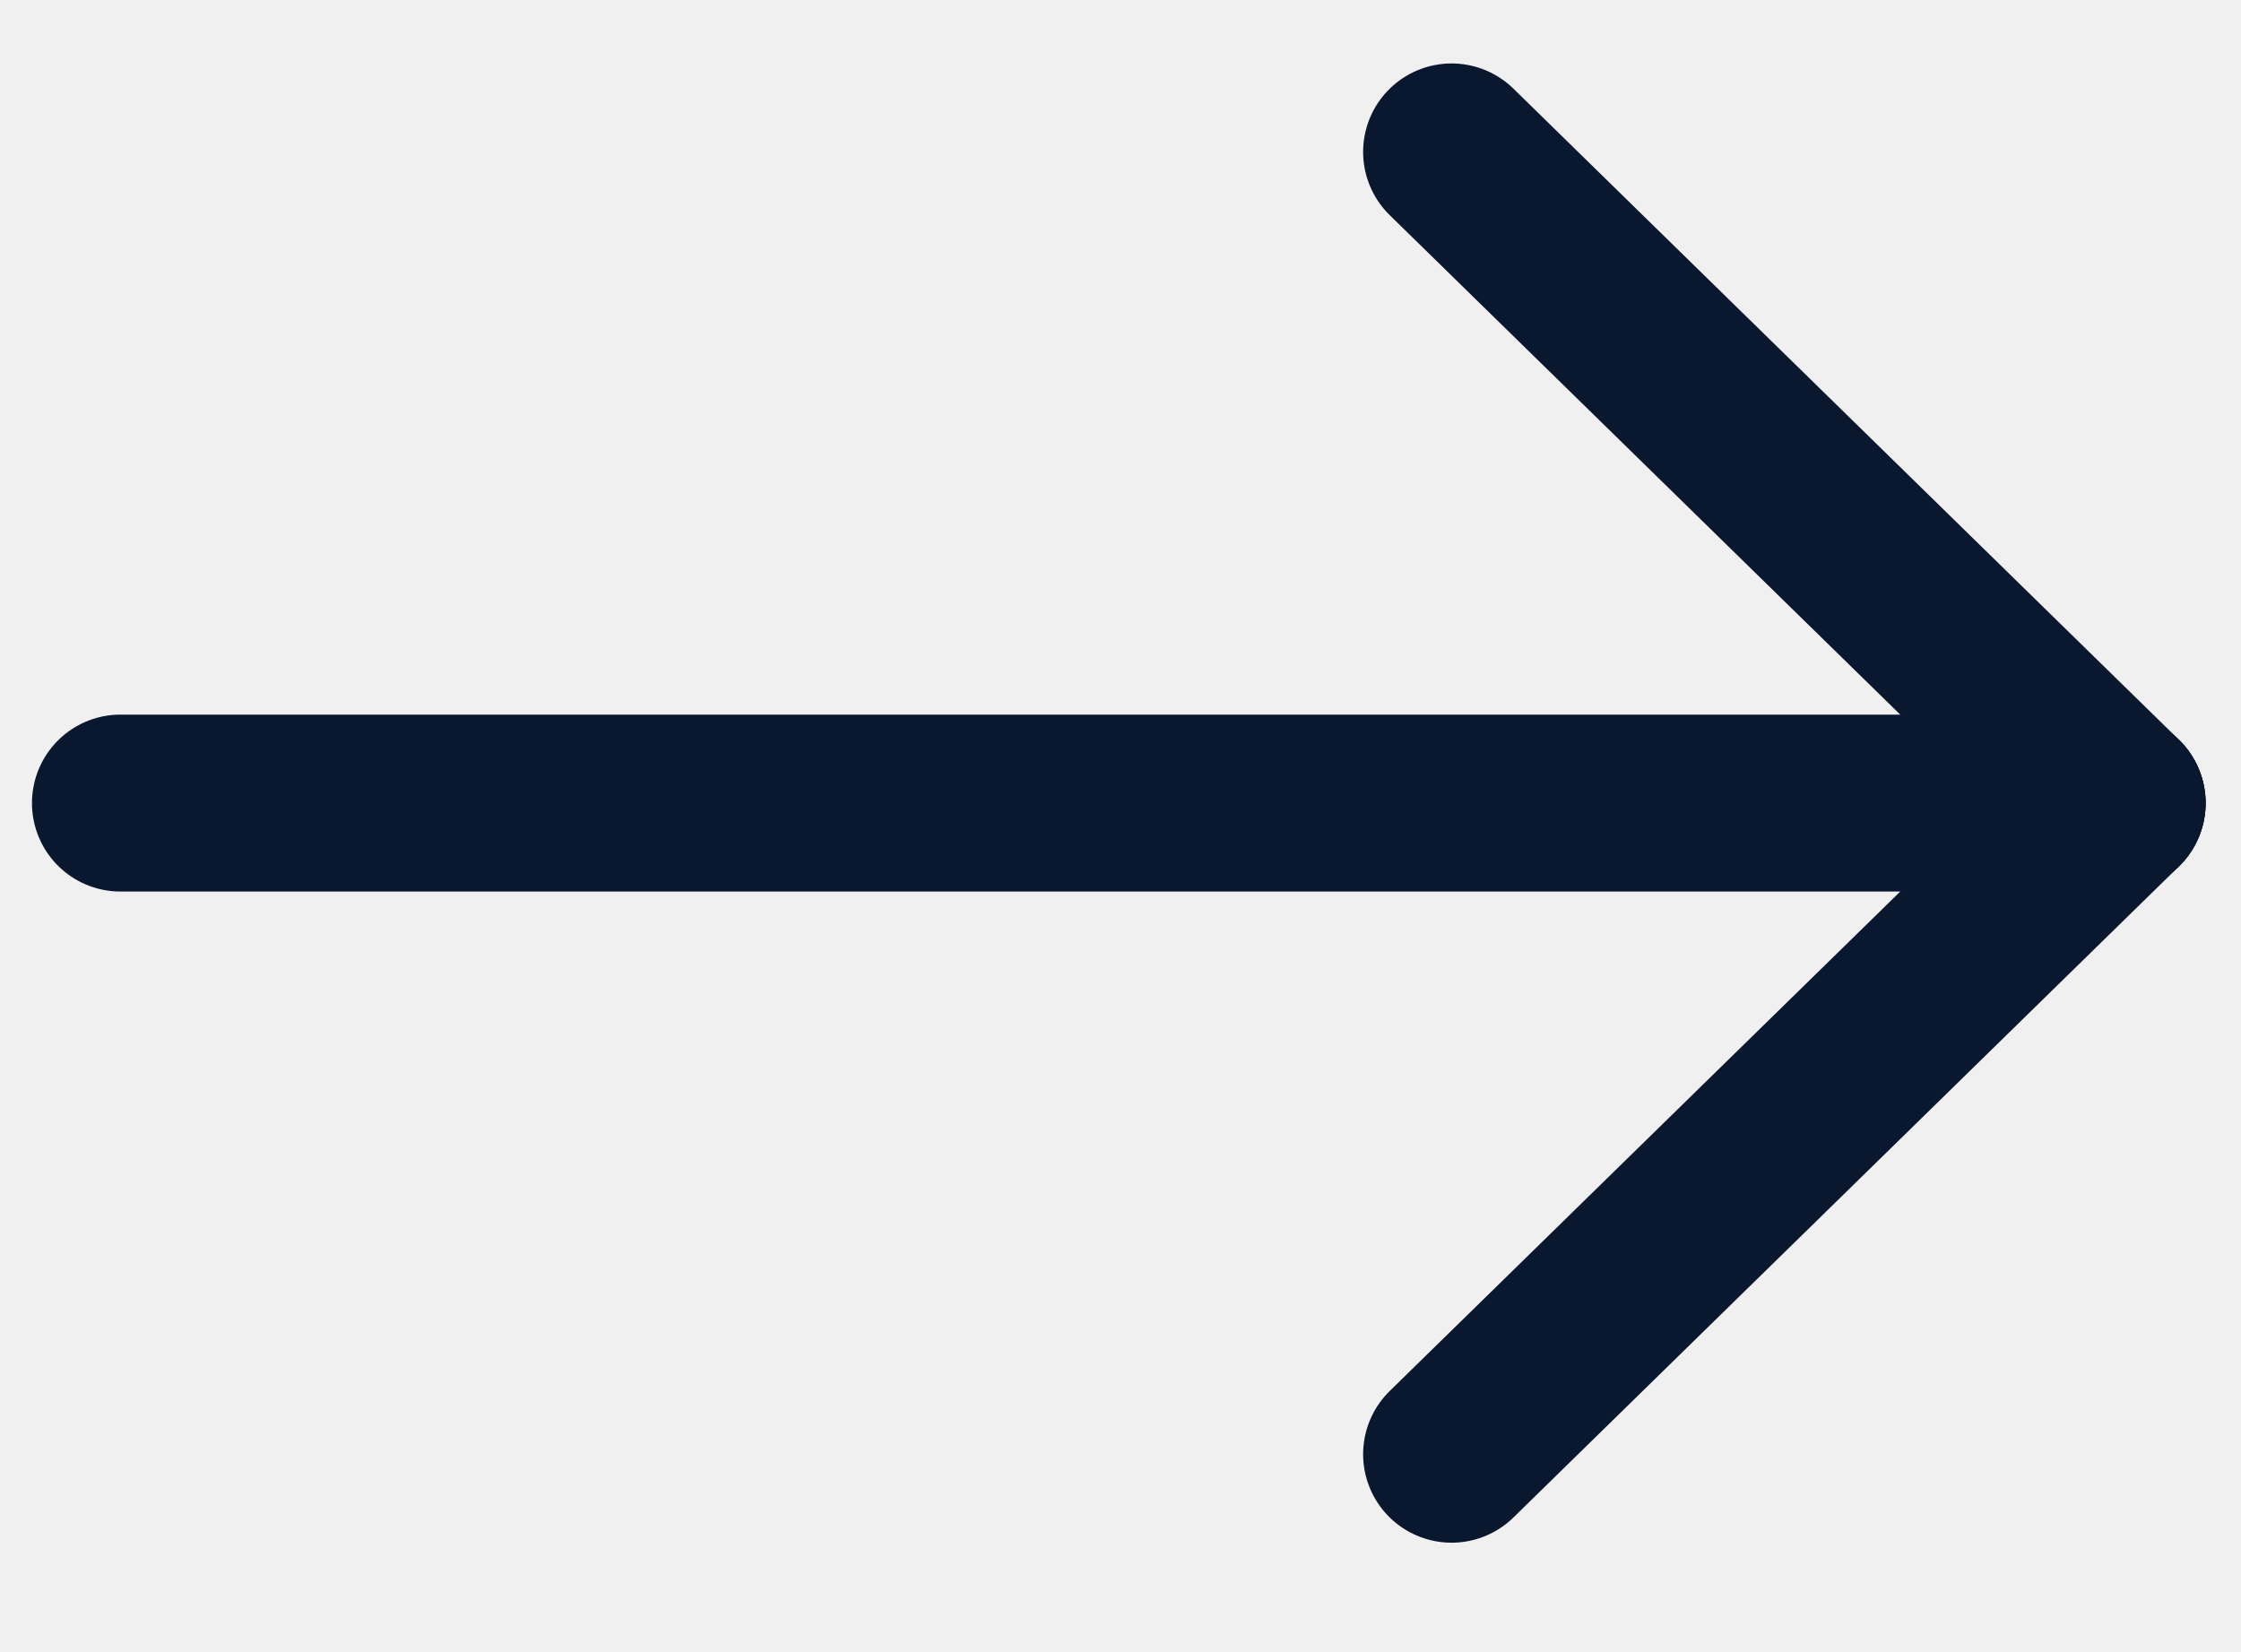
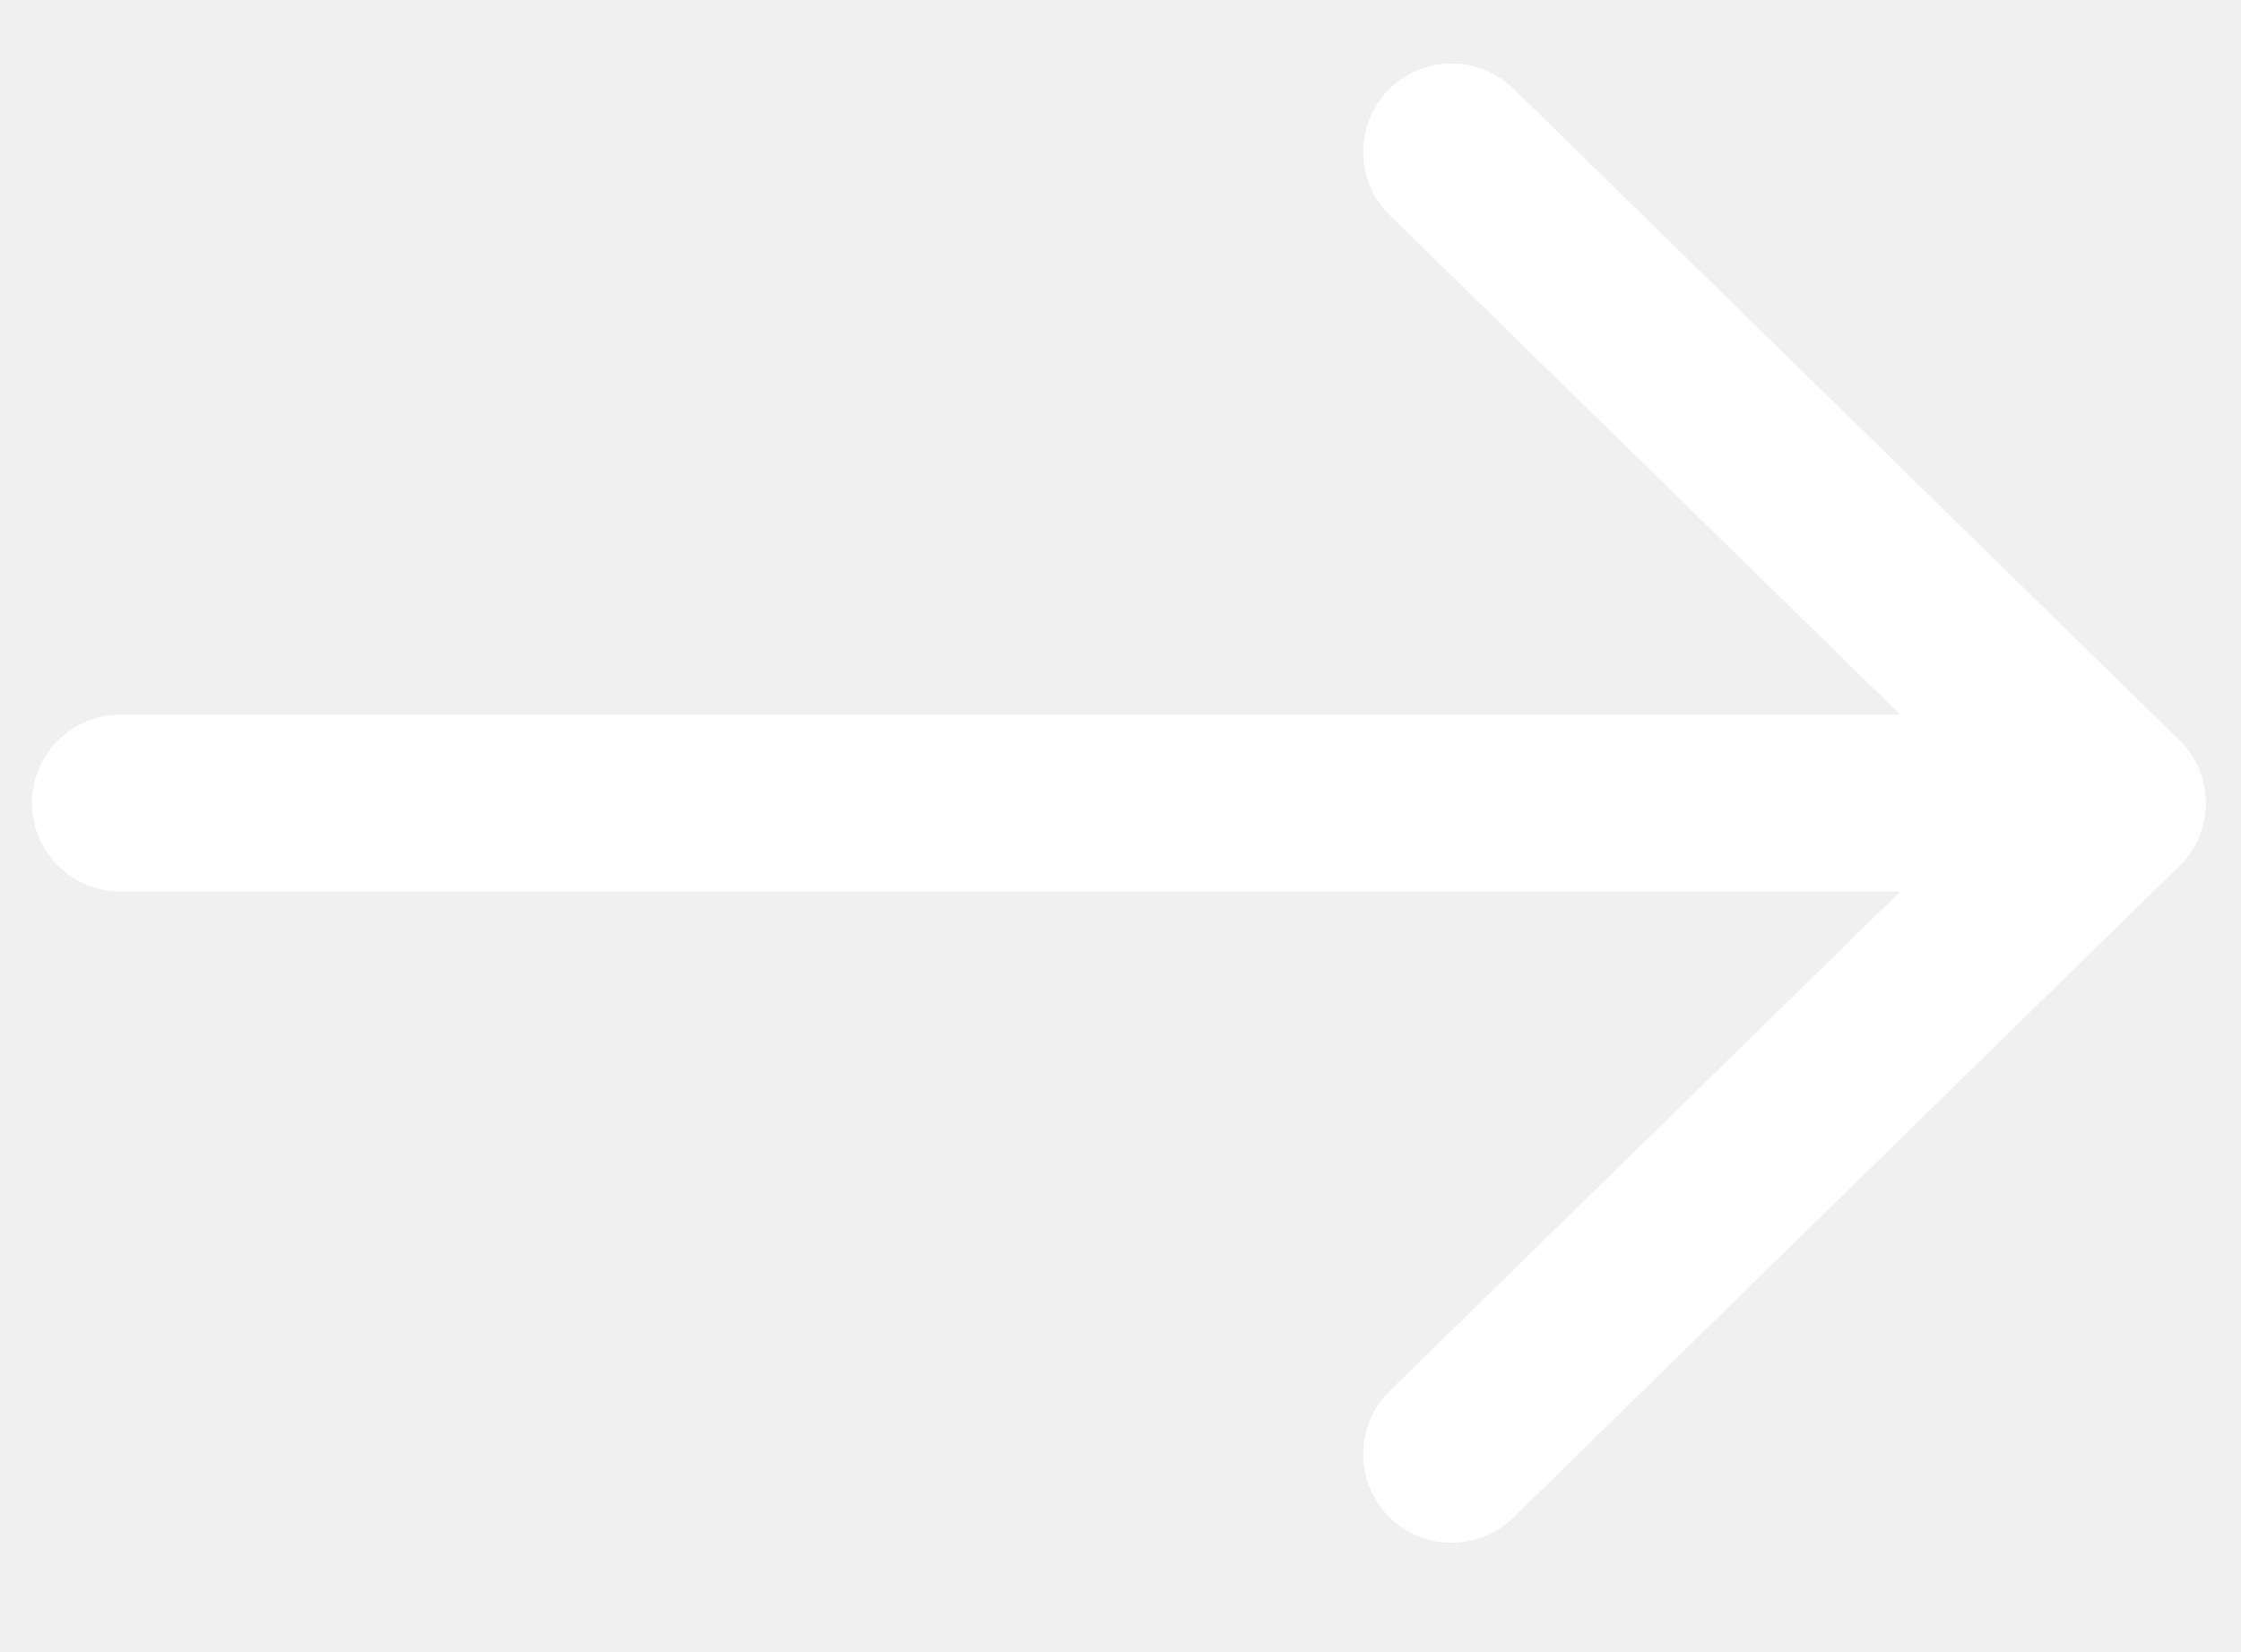
<svg xmlns="http://www.w3.org/2000/svg" width="19" height="14" viewBox="0 0 19 14" fill="none">
-   <path d="M1.021 6.809L17.95 6.809" stroke="#09182E" stroke-width="1.5" stroke-linecap="round" />
-   <path d="M12.307 1.288L17.95 6.809" stroke="#09182E" stroke-width="1.5" stroke-linecap="round" />
-   <path d="M12.307 12.33L17.95 6.809" stroke="#09182E" stroke-width="1.5" stroke-linecap="round" />
+   <path d="M1.021 6.809L17.95 6.809" stroke="#FFF" stroke-width="1.5" stroke-linecap="round" />
+   <path d="M12.307 1.288L17.95 6.809" stroke="#FFF" stroke-width="1.5" stroke-linecap="round" />
+   <path d="M12.307 12.33L17.95 6.809" stroke="#FFF" stroke-width="1.5" stroke-linecap="round" />
</svg>
